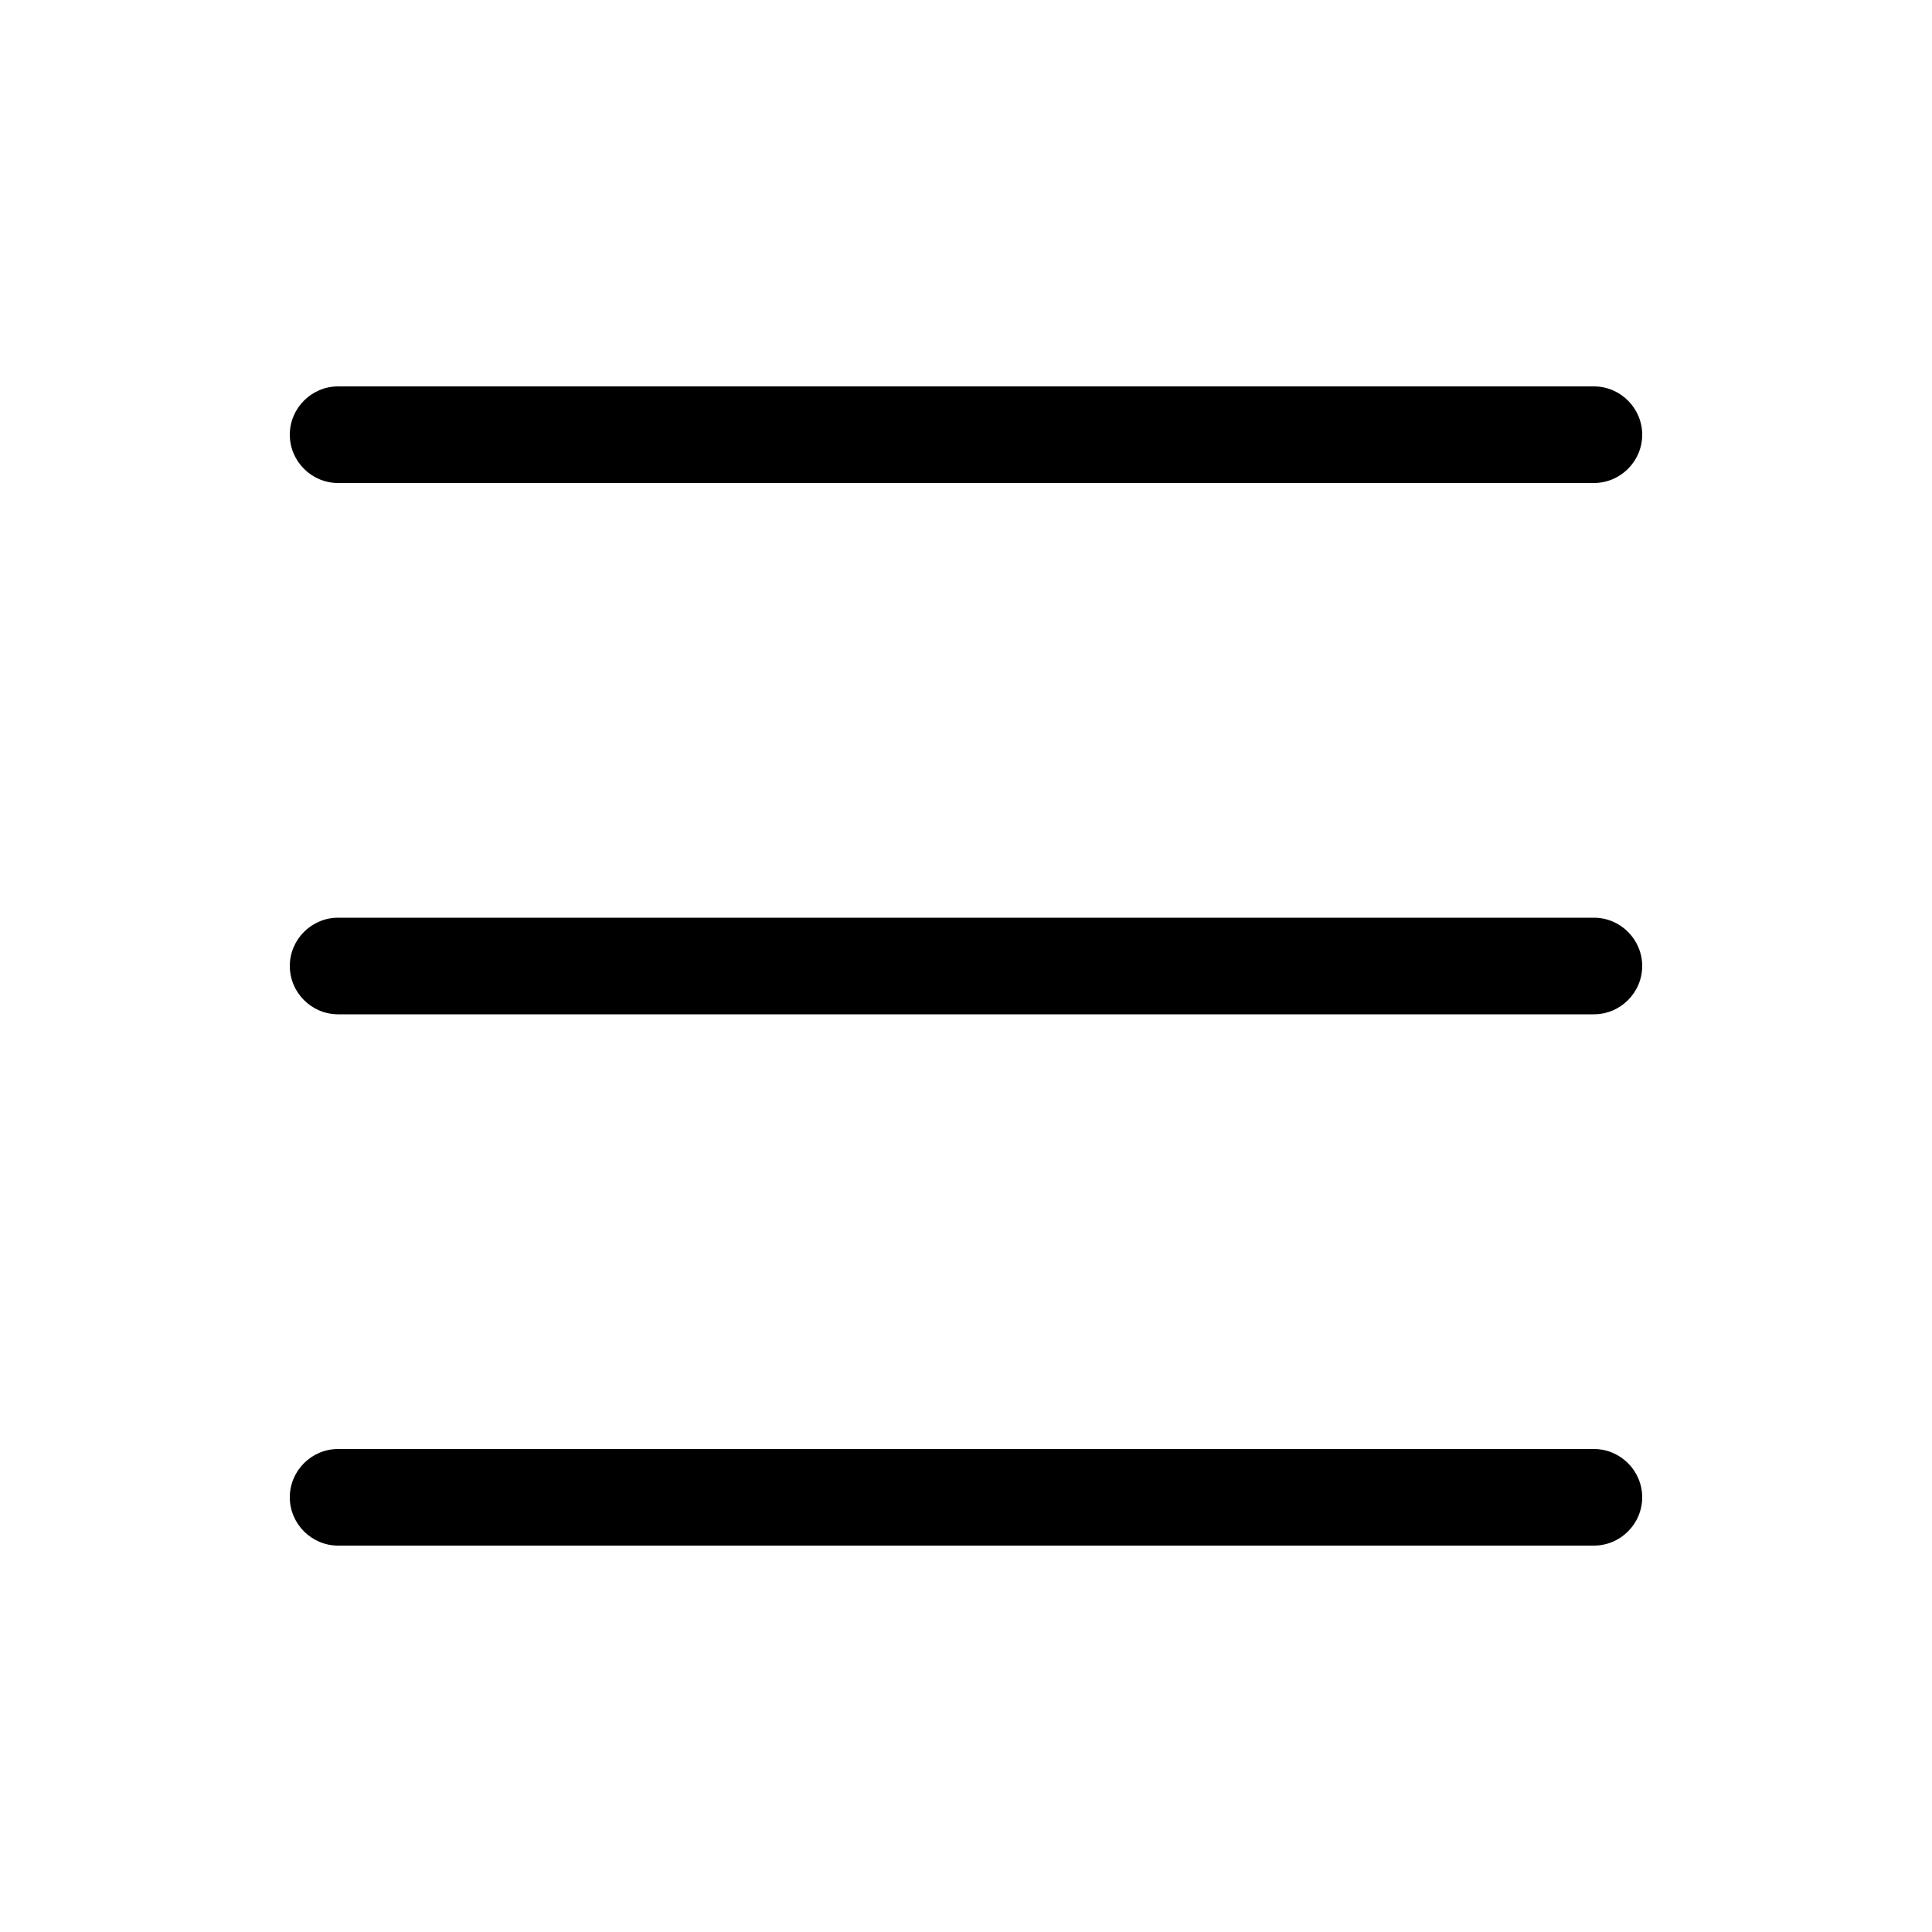
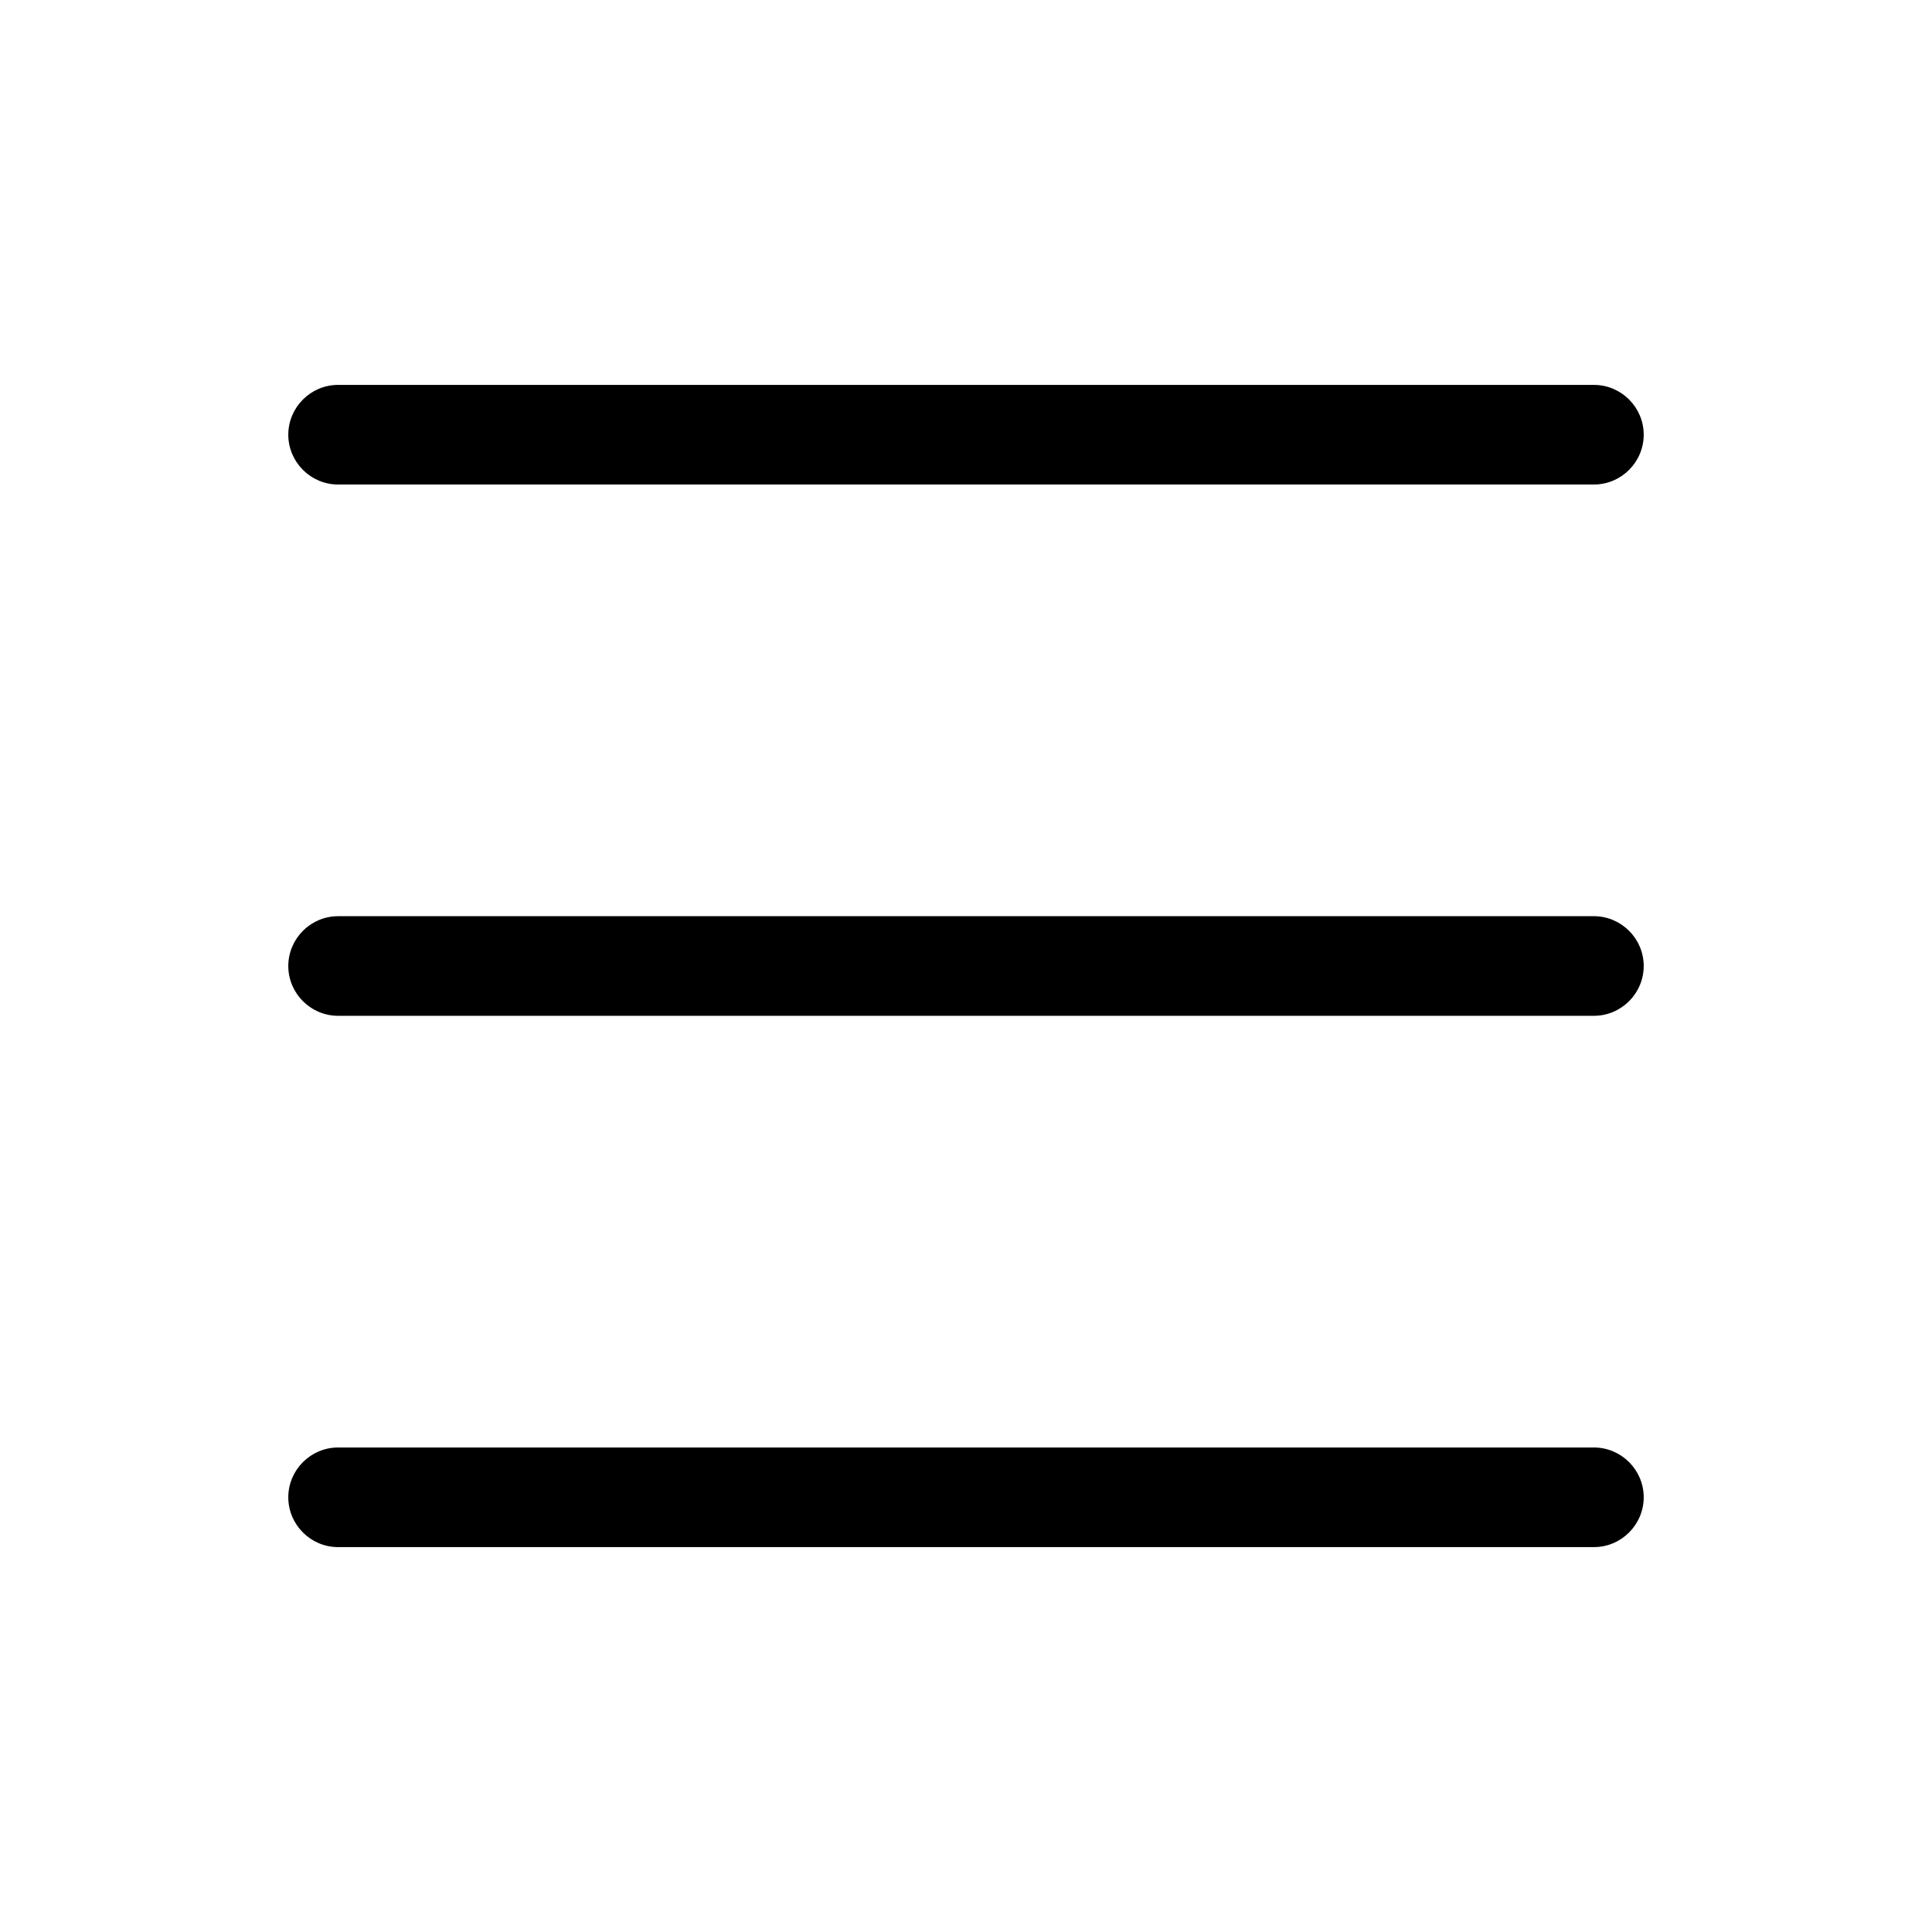
<svg xmlns="http://www.w3.org/2000/svg" viewBox="0 0 640 640">
  <path fill="currentColor" stroke="currentColor" opacity=".4" d="" />
-   <path d="M96 144C96 135.2 103.2 128 112 128L528 128C536.8 128 544 135.2 544 144C544 152.8 536.8 160 528 160L112 160C103.2 160 96 152.8 96 144zM96 320C96 311.2 103.2 304 112 304L528 304C536.8 304 544 311.2 544 320C544 328.8 536.8 336 528 336L112 336C103.2 336 96 328.8 96 320zM544 496C544 504.8 536.8 512 528 512L112 512C103.2 512 96 504.8 96 496C96 487.2 103.2 480 112 480L528 480C536.8 480 544 487.2 544 496z" />
+   <path fill="currentColor" stroke="currentColor" d="M96 144C96 135.2 103.2 128 112 128L528 128C536.8 128 544 135.2 544 144C544 152.8 536.8 160 528 160L112 160C103.2 160 96 152.8 96 144zM96 320C96 311.2 103.2 304 112 304L528 304C536.8 304 544 311.2 544 320C544 328.8 536.8 336 528 336L112 336C103.2 336 96 328.8 96 320zM544 496C544 504.8 536.8 512 528 512L112 512C103.2 512 96 504.8 96 496C96 487.2 103.2 480 112 480L528 480C536.8 480 544 487.2 544 496z" />
</svg>
